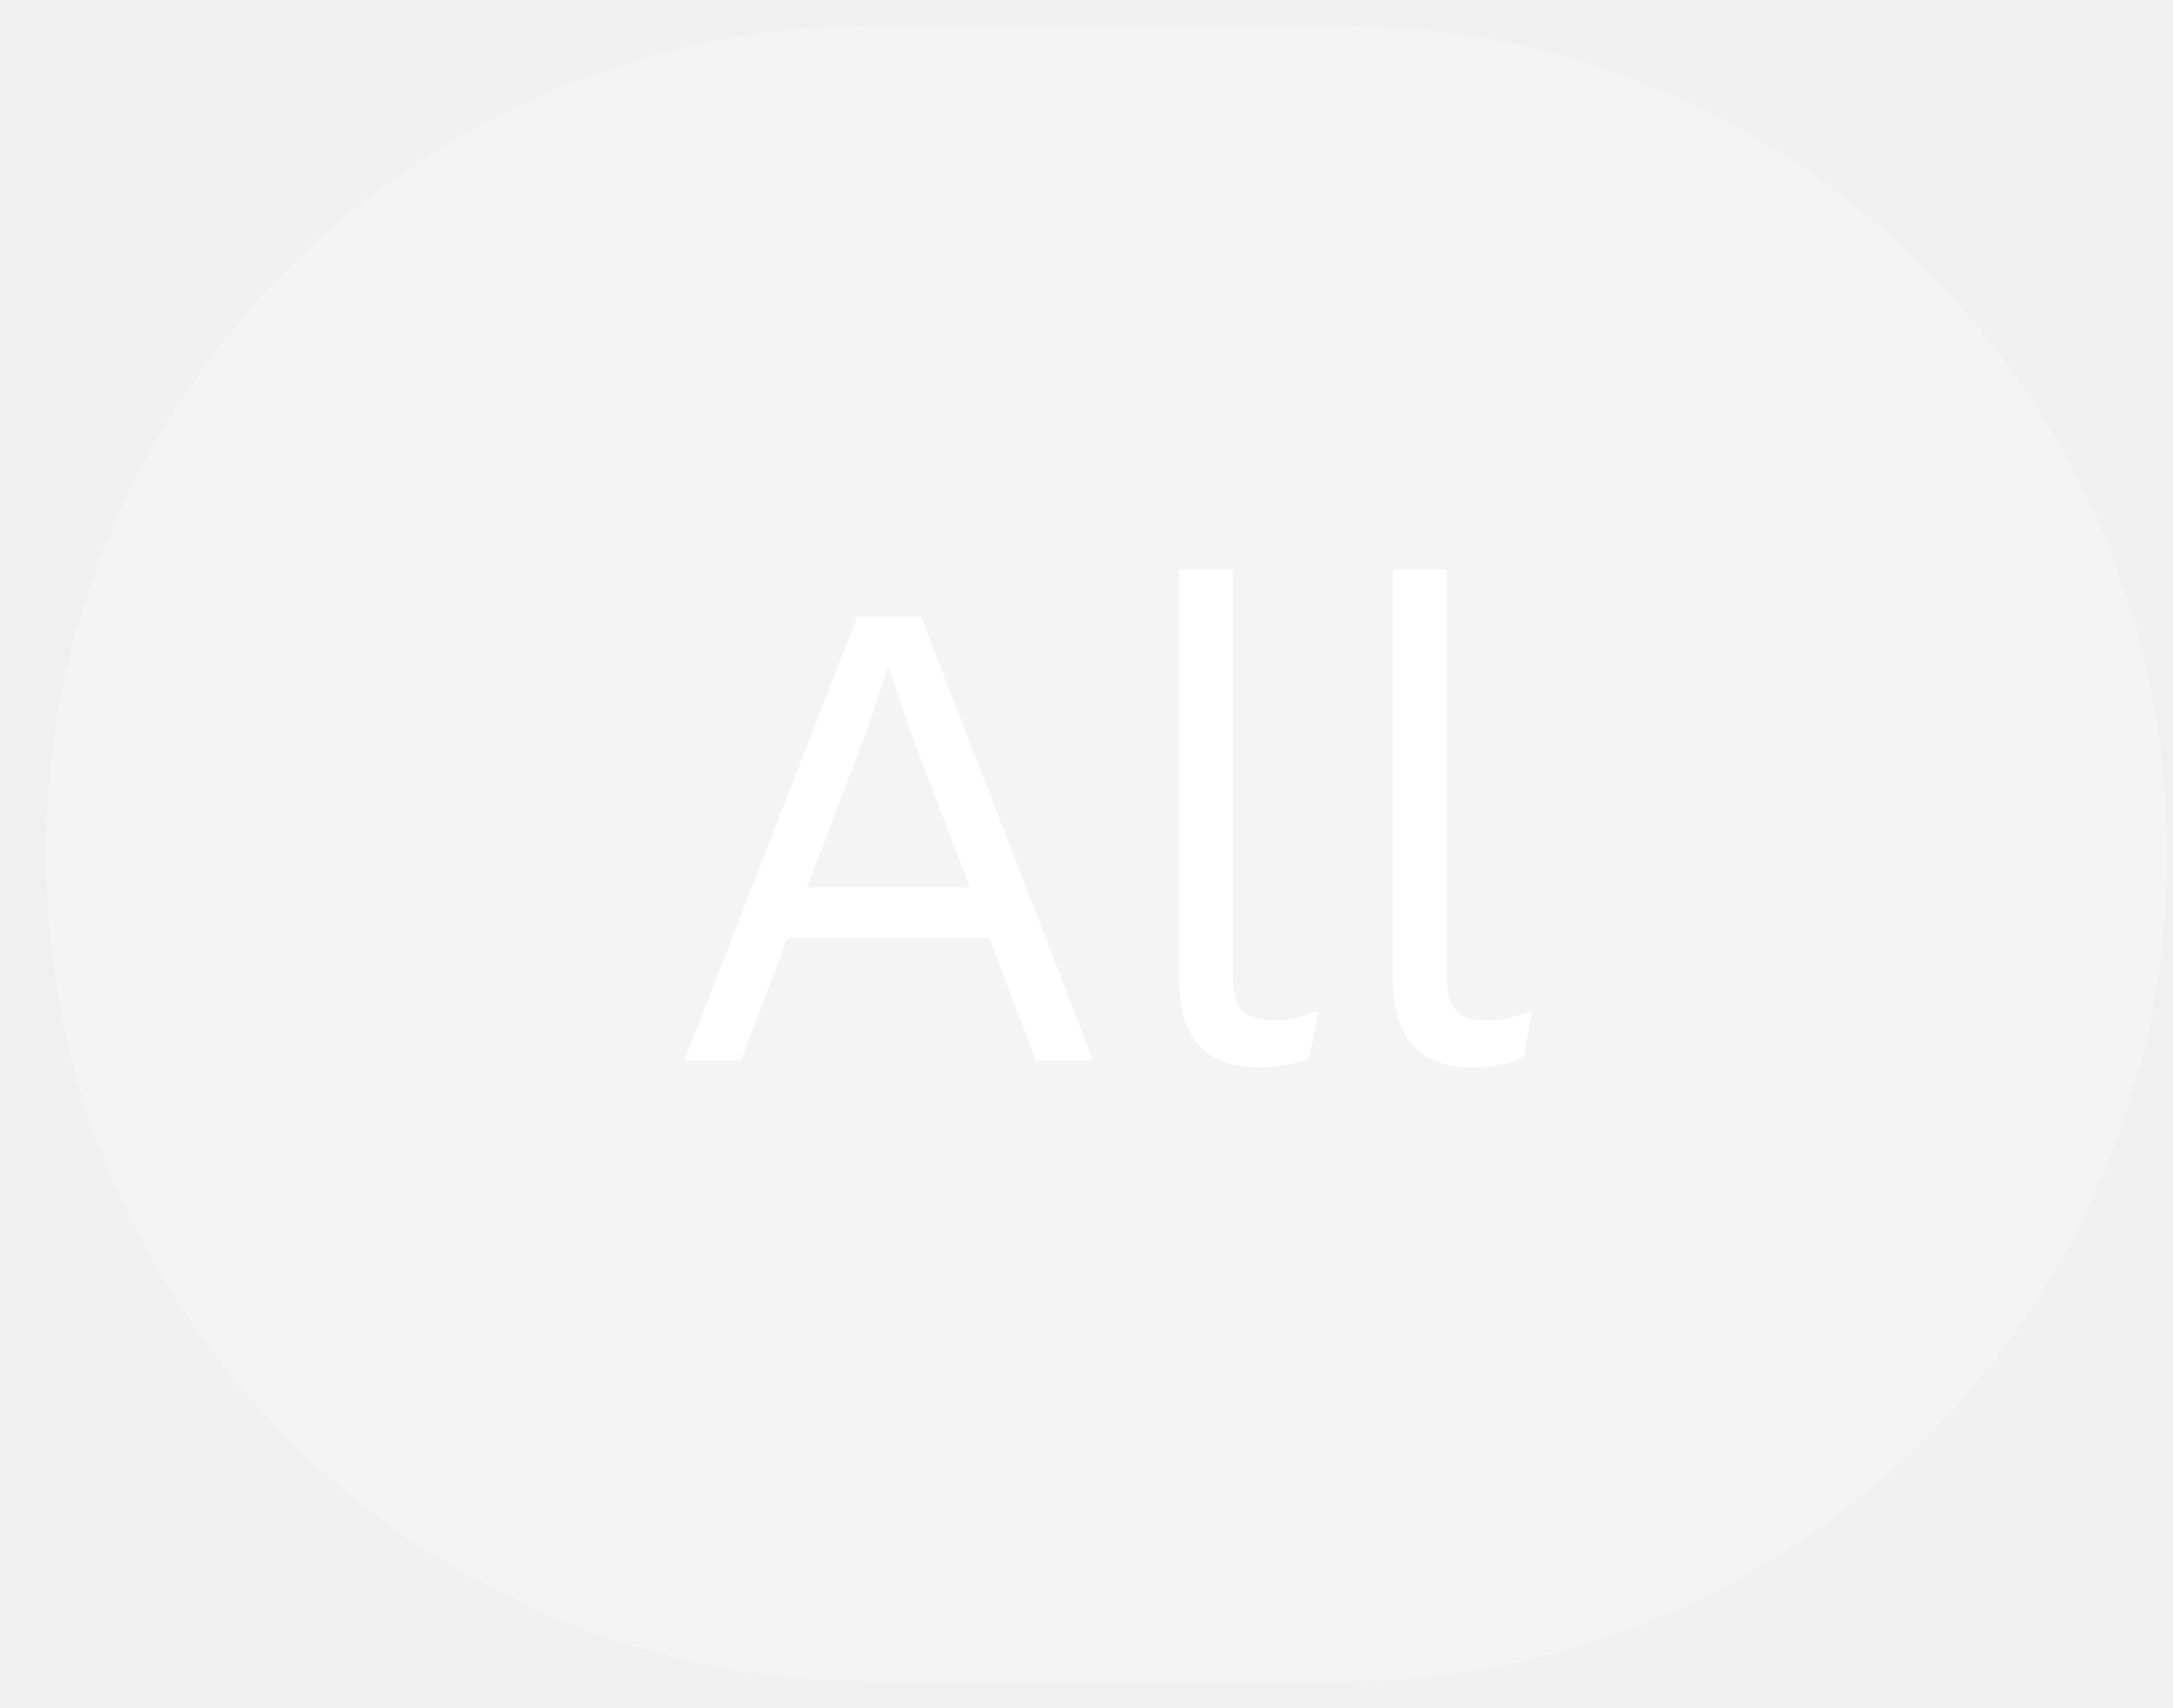
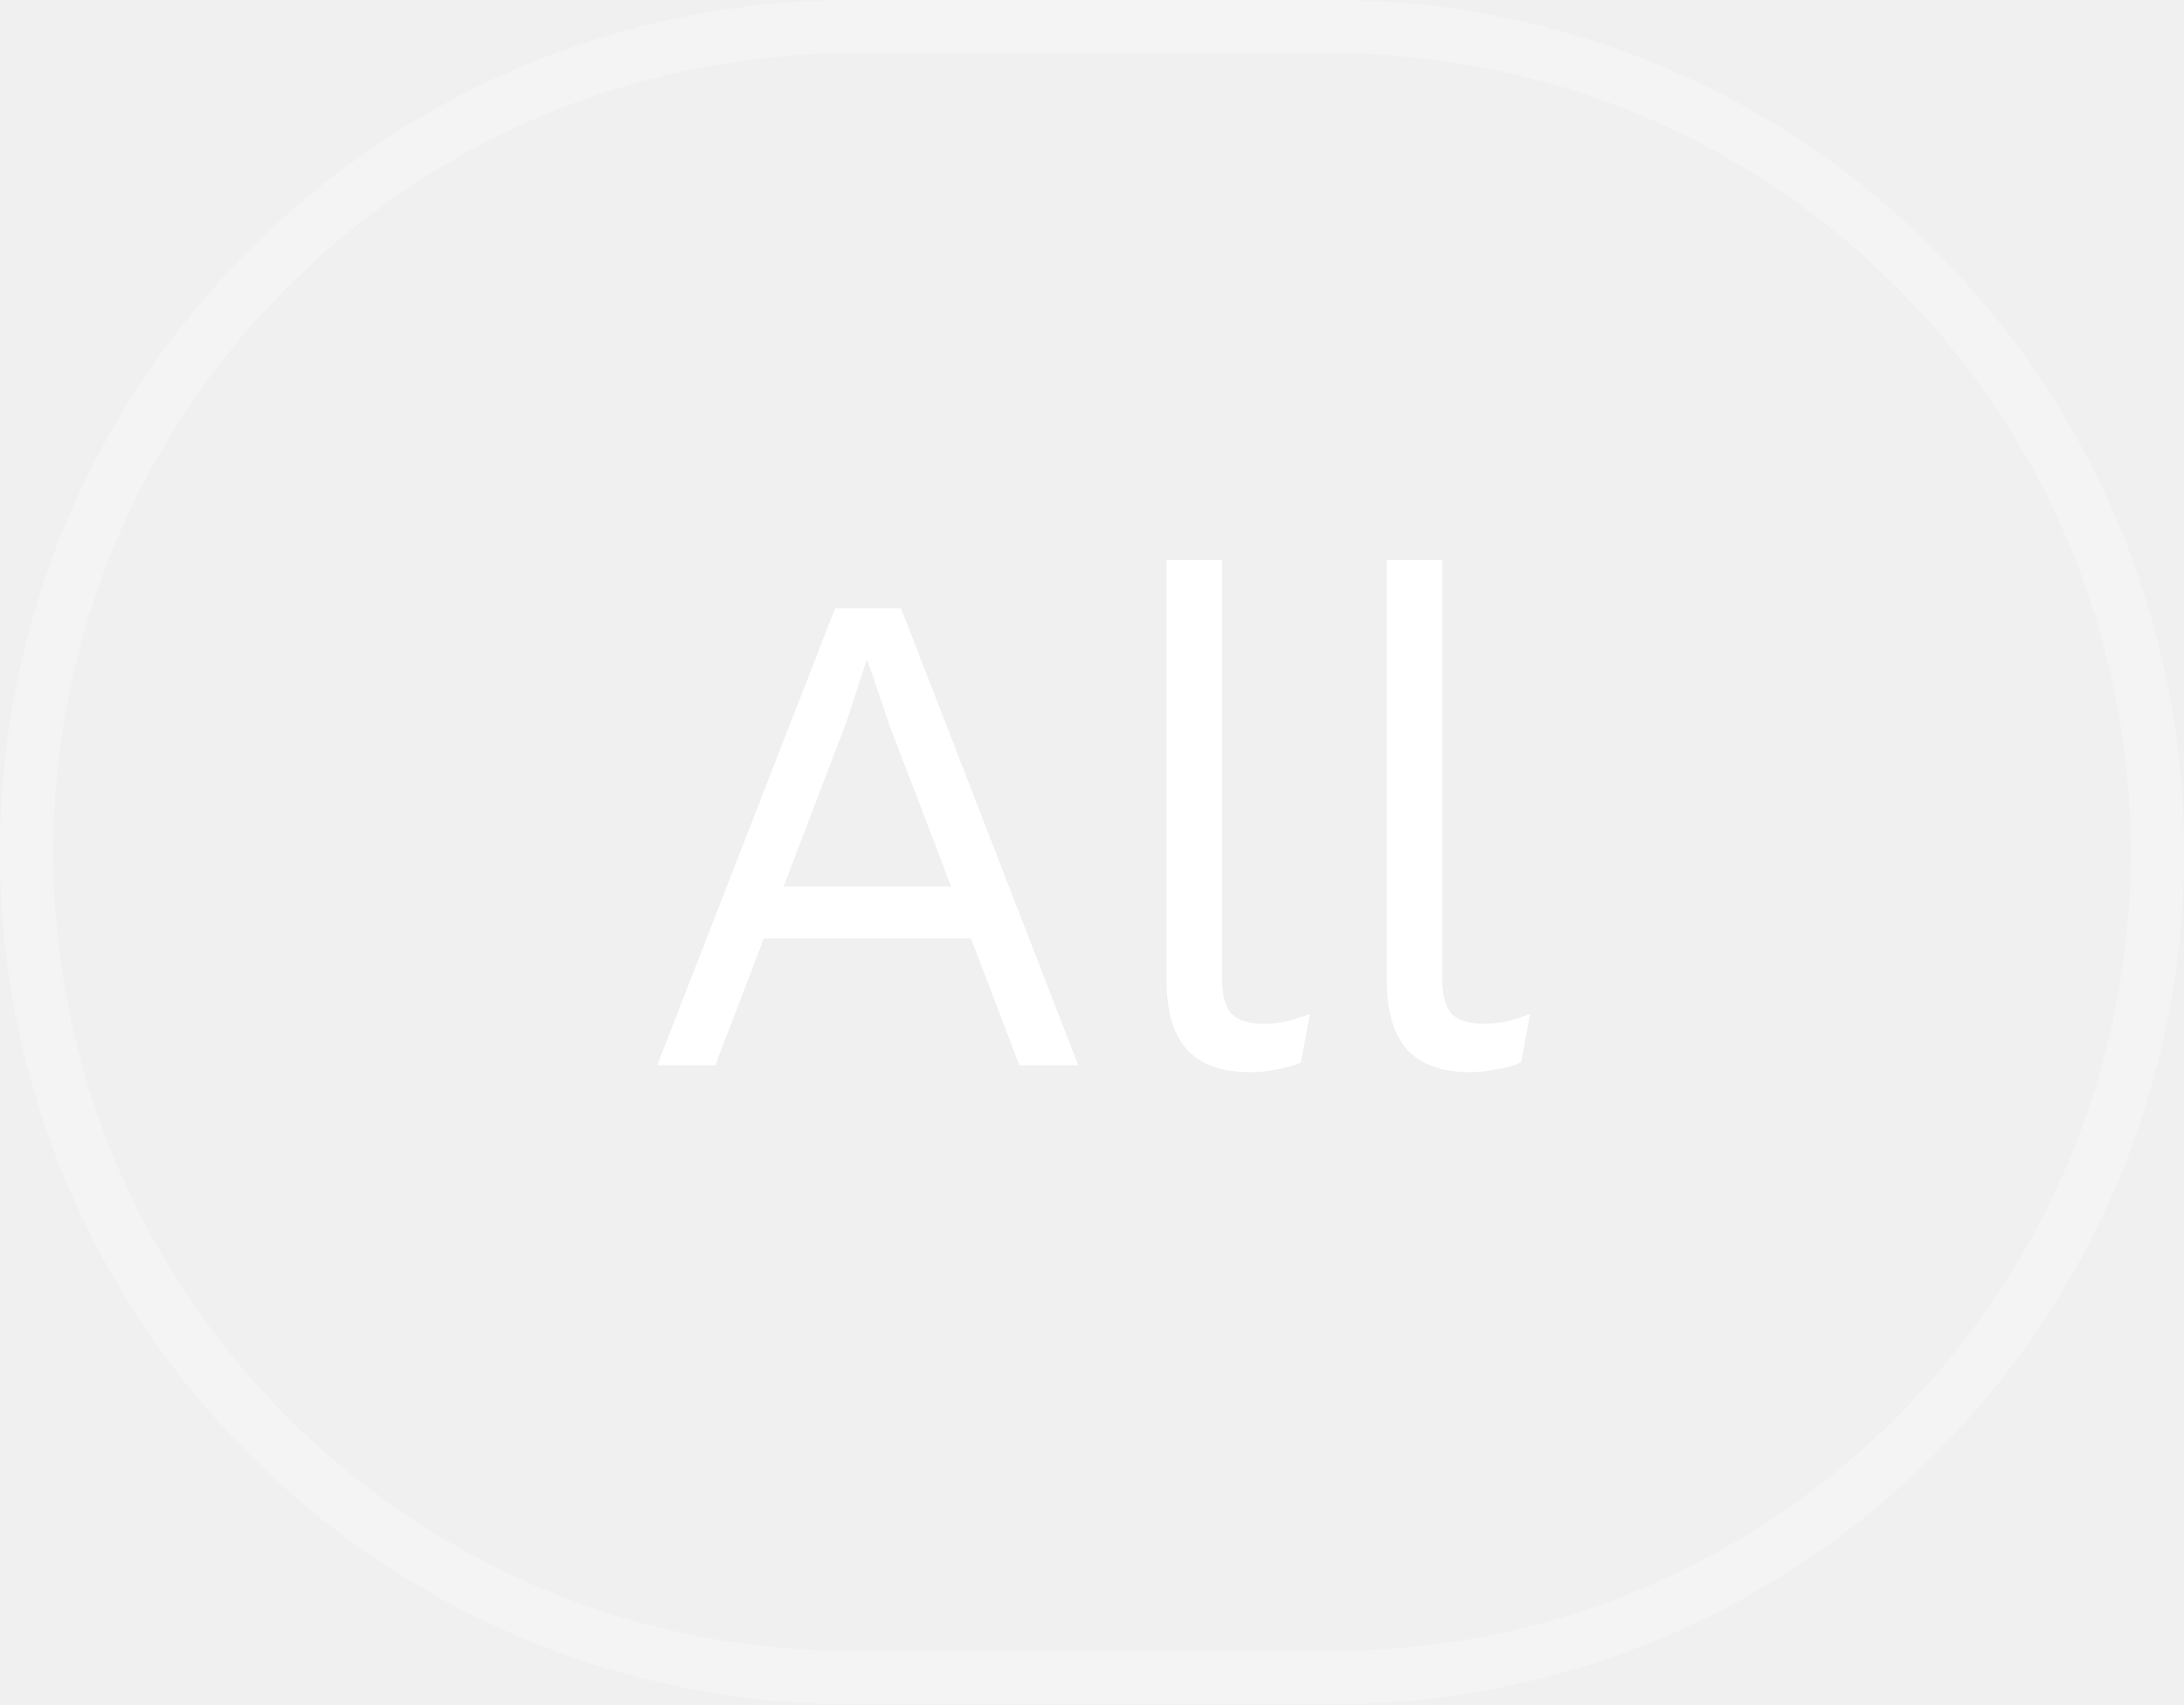
- <svg xmlns="http://www.w3.org/2000/svg" width="42" height="33" viewBox="0 0 42 33" fill="none">
-   <g filter="url(#filter0_b_1372_27463)">
-     <rect x="0.889" y="0.5" width="41" height="32" rx="16" fill="white" fill-opacity="0.25" />
-     <path d="M13.227 20.5L16.568 11.92H17.803L21.131 20.5H20.026L17.582 14.104L17.179 12.908H17.153L16.776 14.065L14.319 20.5H13.227ZM14.865 18.121V17.146H19.454V18.121H14.865ZM23.828 11.01V18.849C23.828 19.178 23.889 19.408 24.01 19.538C24.131 19.659 24.326 19.72 24.595 19.72C24.768 19.72 24.911 19.707 25.024 19.681C25.137 19.655 25.288 19.607 25.479 19.538L25.31 20.448C25.171 20.509 25.02 20.552 24.855 20.578C24.69 20.613 24.521 20.63 24.348 20.63C23.819 20.63 23.425 20.487 23.165 20.201C22.914 19.915 22.788 19.477 22.788 18.888V11.01H23.828ZM27.962 11.01V18.849C27.962 19.178 28.022 19.408 28.144 19.538C28.265 19.659 28.46 19.72 28.729 19.72C28.902 19.72 29.045 19.707 29.158 19.681C29.27 19.655 29.422 19.607 29.613 19.538L29.444 20.448C29.305 20.509 29.153 20.552 28.989 20.578C28.824 20.613 28.655 20.63 28.482 20.63C27.953 20.63 27.559 20.487 27.299 20.201C27.047 19.915 26.922 19.477 26.922 18.888V11.01H27.962Z" fill="white" />
-   </g>
-   <defs>
-     <filter id="filter0_b_1372_27463" x="-7.111" y="-7.5" width="57" height="48" filterUnits="userSpaceOnUse" color-interpolation-filters="sRGB">
-       <feFlood flood-opacity="0" result="BackgroundImageFix" />
-       <feGaussianBlur in="BackgroundImageFix" stdDeviation="4" />
-       <feComposite in2="SourceAlpha" operator="in" result="effect1_backgroundBlur_1372_27463" />
-       <feBlend mode="normal" in="SourceGraphic" in2="effect1_backgroundBlur_1372_27463" result="shape" />
-     </filter>
-   </defs>
+ <svg xmlns="http://www.w3.org/2000/svg" width="41" height="32" viewBox="0 0 41 32" fill="none">
+   <path d="M12.338 20L15.679 11.42H16.914L20.242 20H19.137L16.693 13.604L16.29 12.408H16.264L15.887 13.565L13.43 20H12.338ZM13.976 17.621V16.646H18.565V17.621H13.976ZM22.939 10.51V18.349C22.939 18.678 23 18.908 23.121 19.038C23.242 19.159 23.437 19.22 23.706 19.22C23.879 19.22 24.022 19.207 24.135 19.181C24.248 19.155 24.399 19.107 24.59 19.038L24.421 19.948C24.282 20.009 24.131 20.052 23.966 20.078C23.801 20.113 23.632 20.13 23.459 20.13C22.93 20.13 22.536 19.987 22.276 19.701C22.025 19.415 21.899 18.977 21.899 18.388V10.51H22.939ZM27.073 10.51V18.349C27.073 18.678 27.133 18.908 27.255 19.038C27.376 19.159 27.571 19.22 27.84 19.22C28.013 19.22 28.156 19.207 28.269 19.181C28.381 19.155 28.533 19.107 28.724 19.038L28.555 19.948C28.416 20.009 28.264 20.052 28.1 20.078C27.935 20.113 27.766 20.13 27.593 20.13C27.064 20.13 26.67 19.987 26.41 19.701C26.158 19.415 26.033 18.977 26.033 18.388V10.51H27.073Z" fill="white" />
+   <rect x="0.5" y="0.5" width="40" height="31" rx="15.5" stroke="white" stroke-opacity="0.26" />
</svg>
